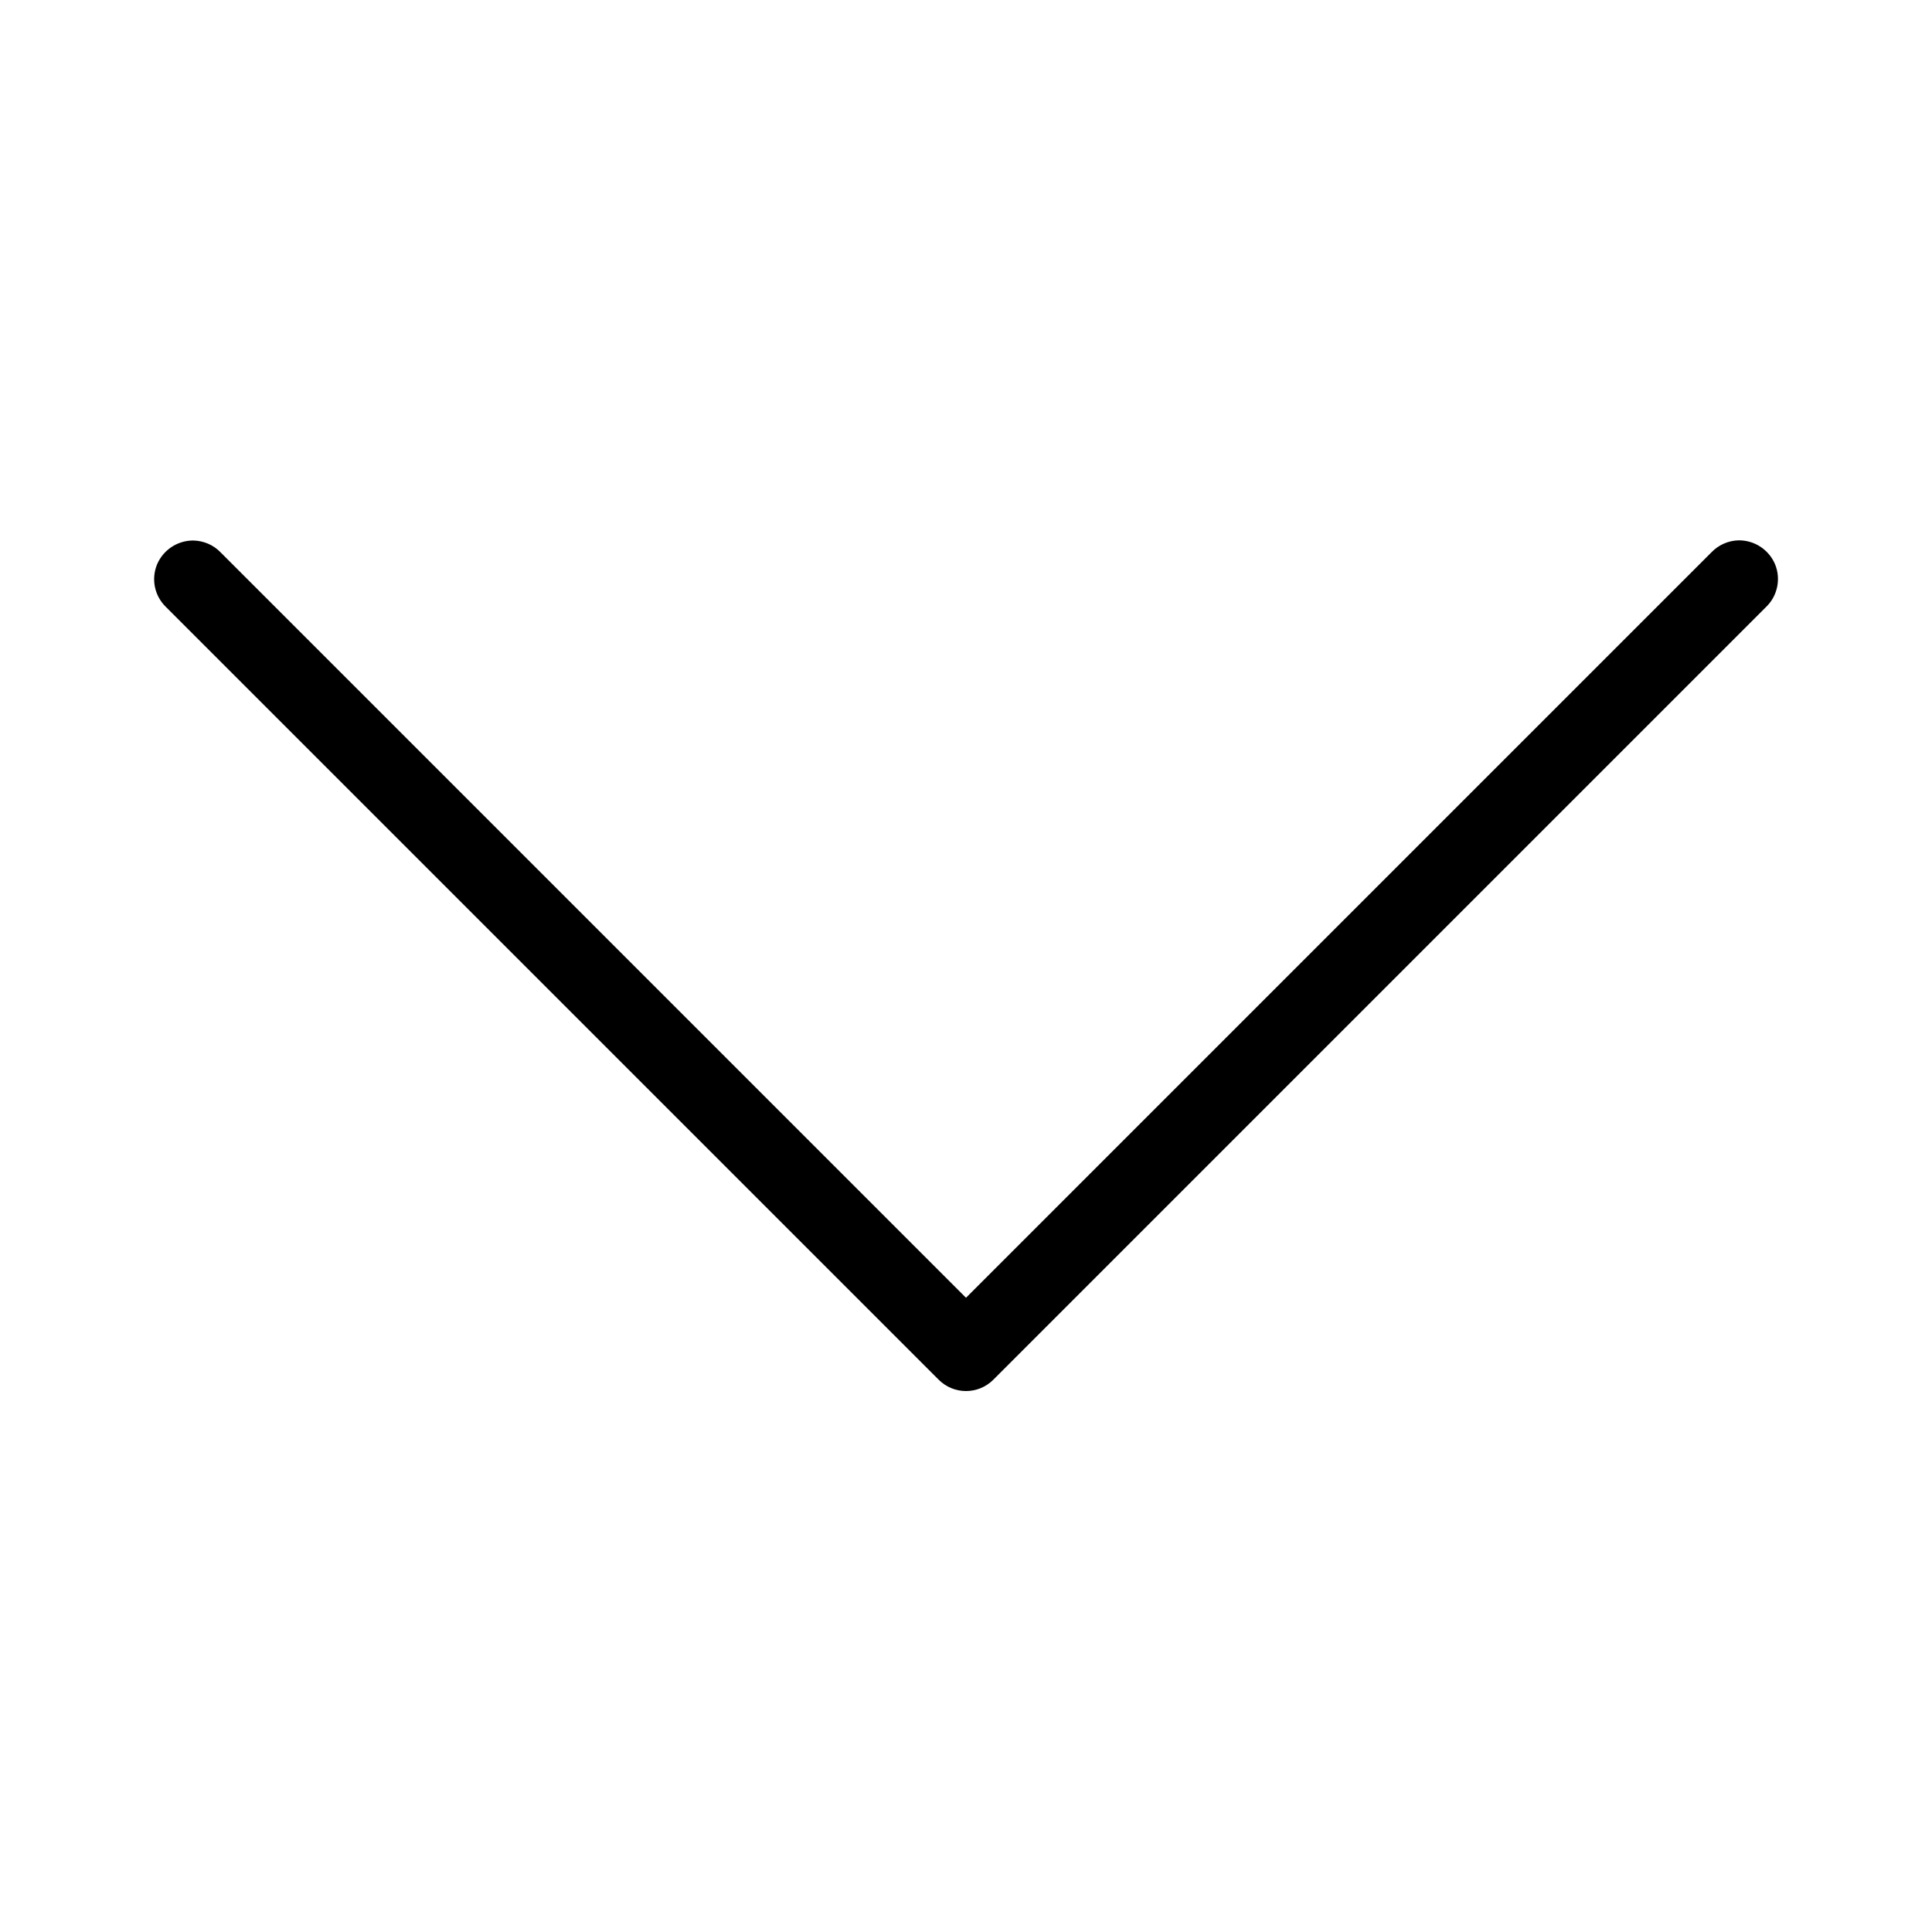
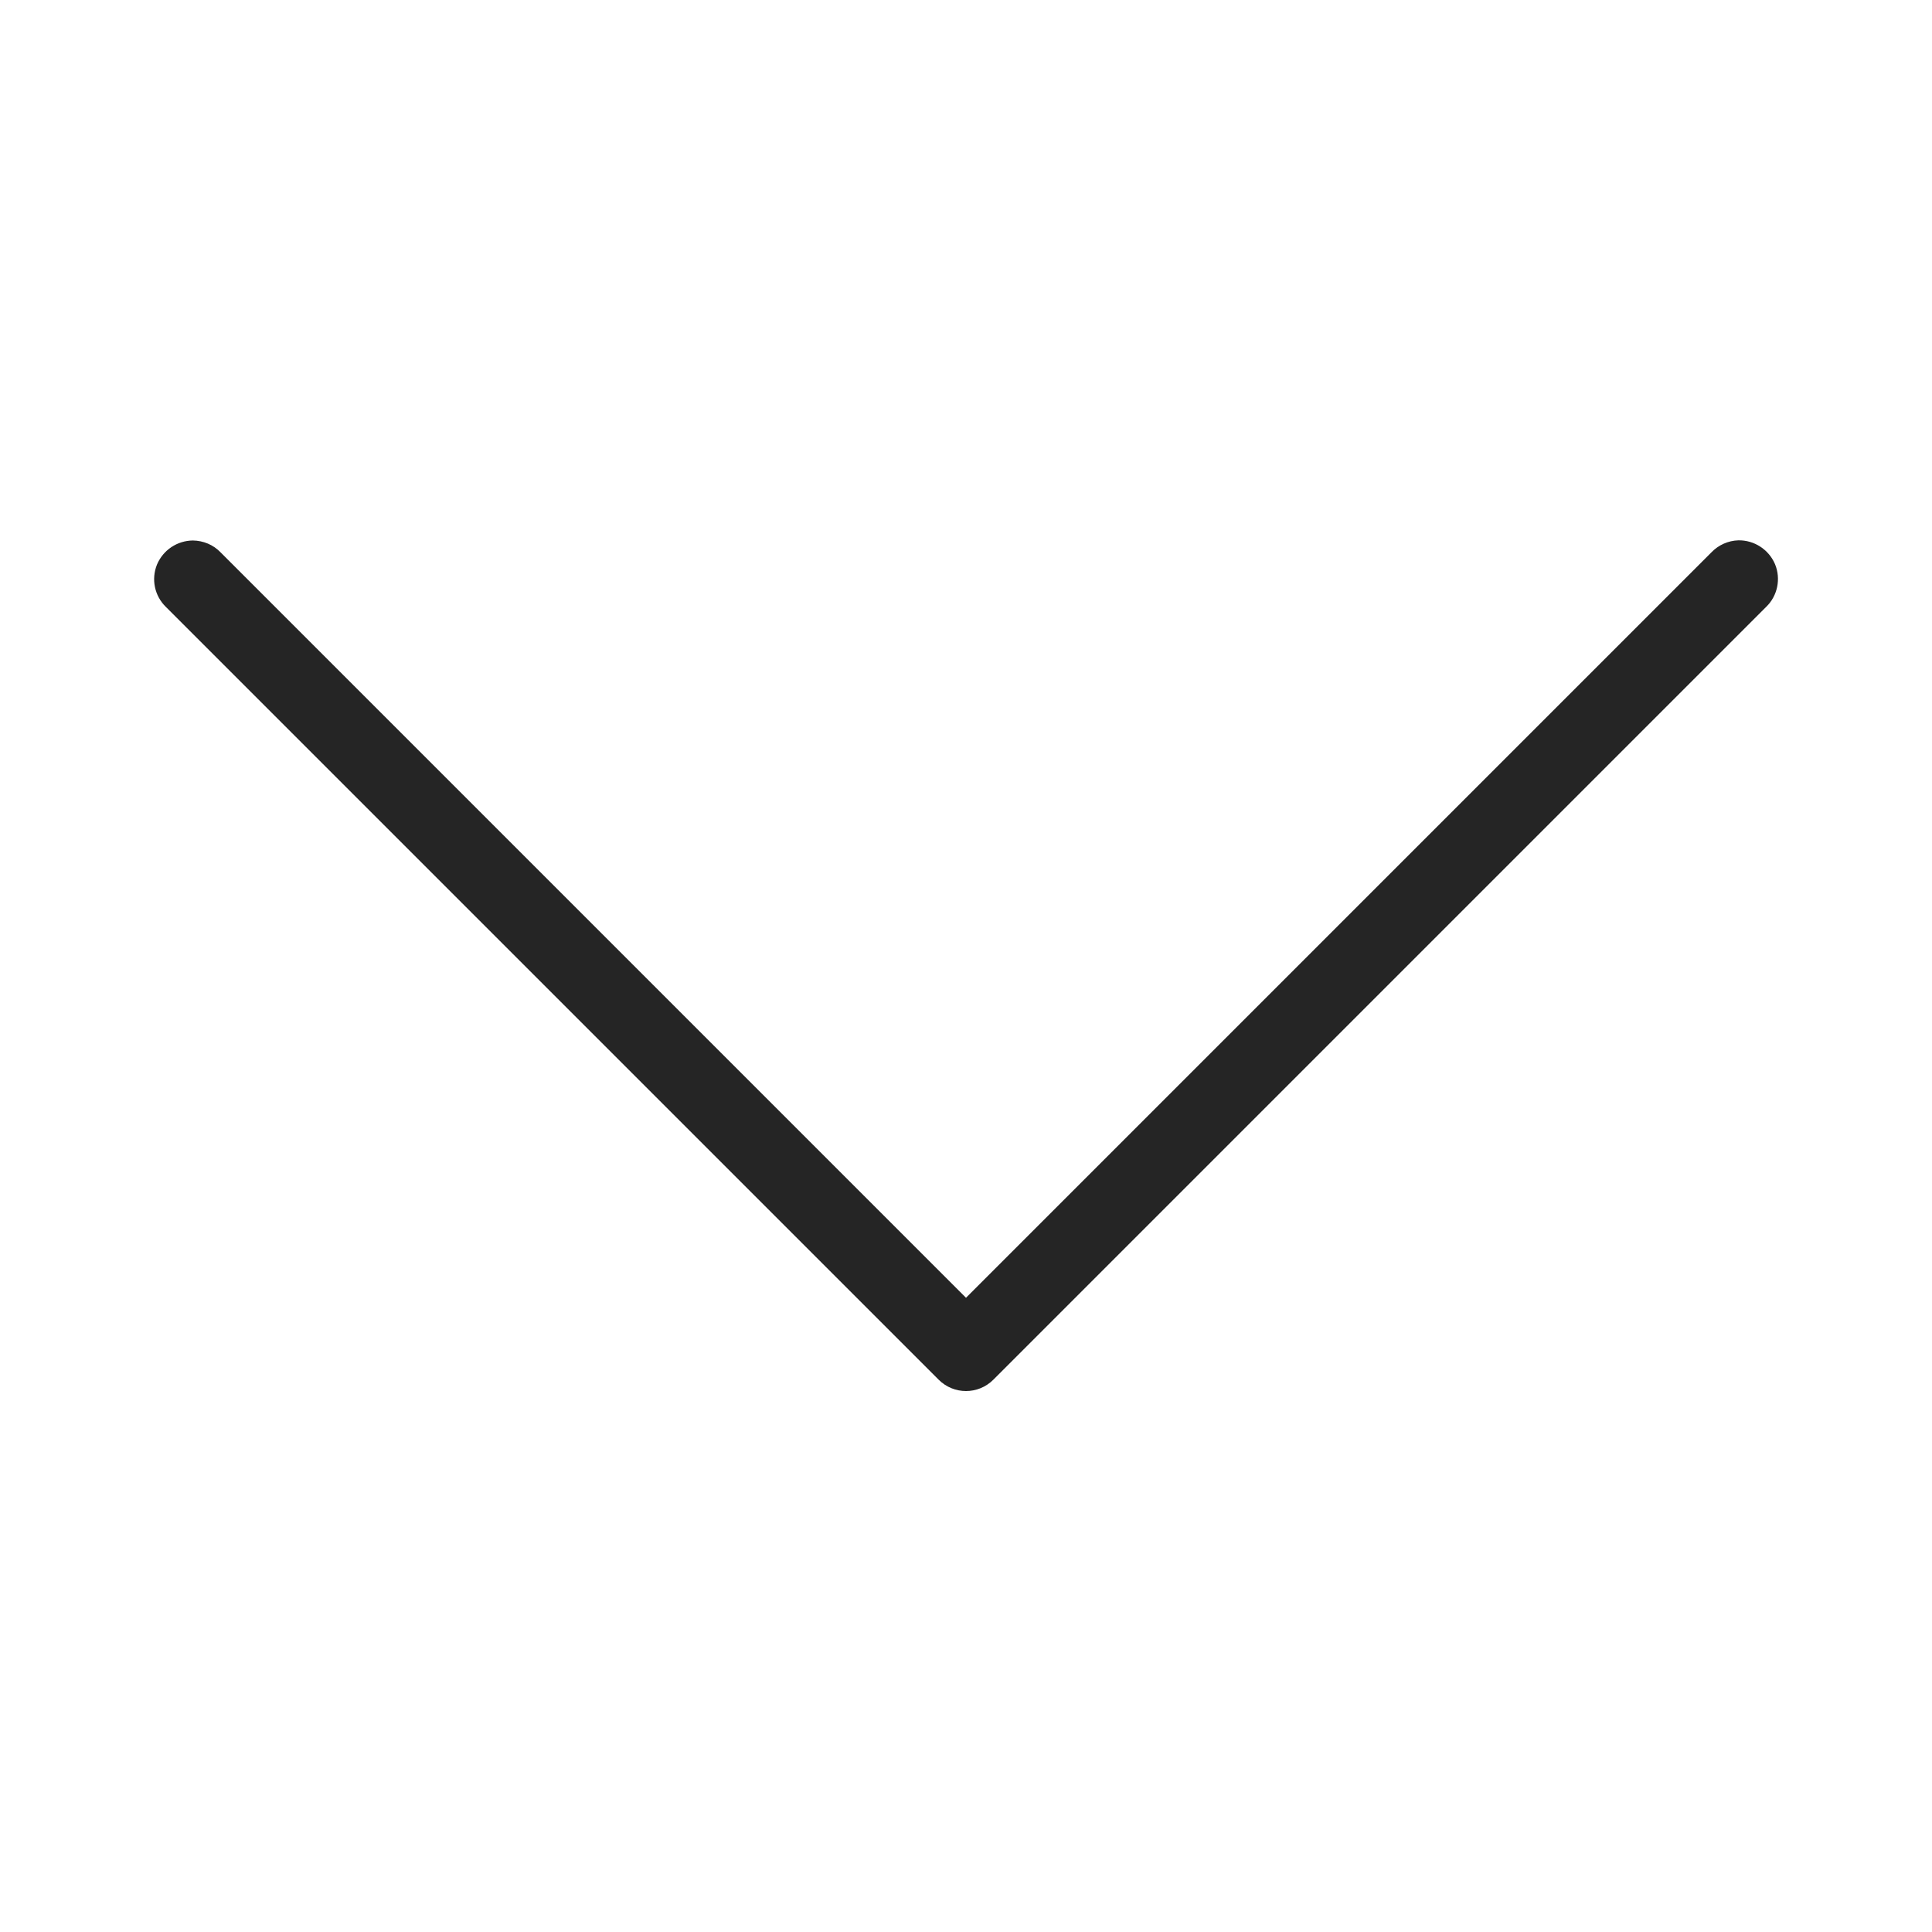
- <svg xmlns="http://www.w3.org/2000/svg" viewBox="0 0 50 50" width="50px" height="50px">
+ <svg xmlns="http://www.w3.org/2000/svg" viewBox="0 0 50 50" width="12px" height="12px" fill="#252525">
  <path d="M 44.988 13.984 C 44.727 13.992 44.477 14.102 44.293 14.293 L 25 33.586 L 5.707 14.293 C 5.52 14.098 5.262 13.992 4.992 13.988 C 4.582 13.992 4.219 14.238 4.062 14.613 C 3.91 14.992 4 15.422 4.293 15.707 L 24.293 35.707 C 24.684 36.098 25.316 36.098 25.707 35.707 L 45.707 15.707 C 46.004 15.422 46.094 14.98 45.938 14.602 C 45.777 14.223 45.402 13.977 44.988 13.984 Z" />
</svg>
